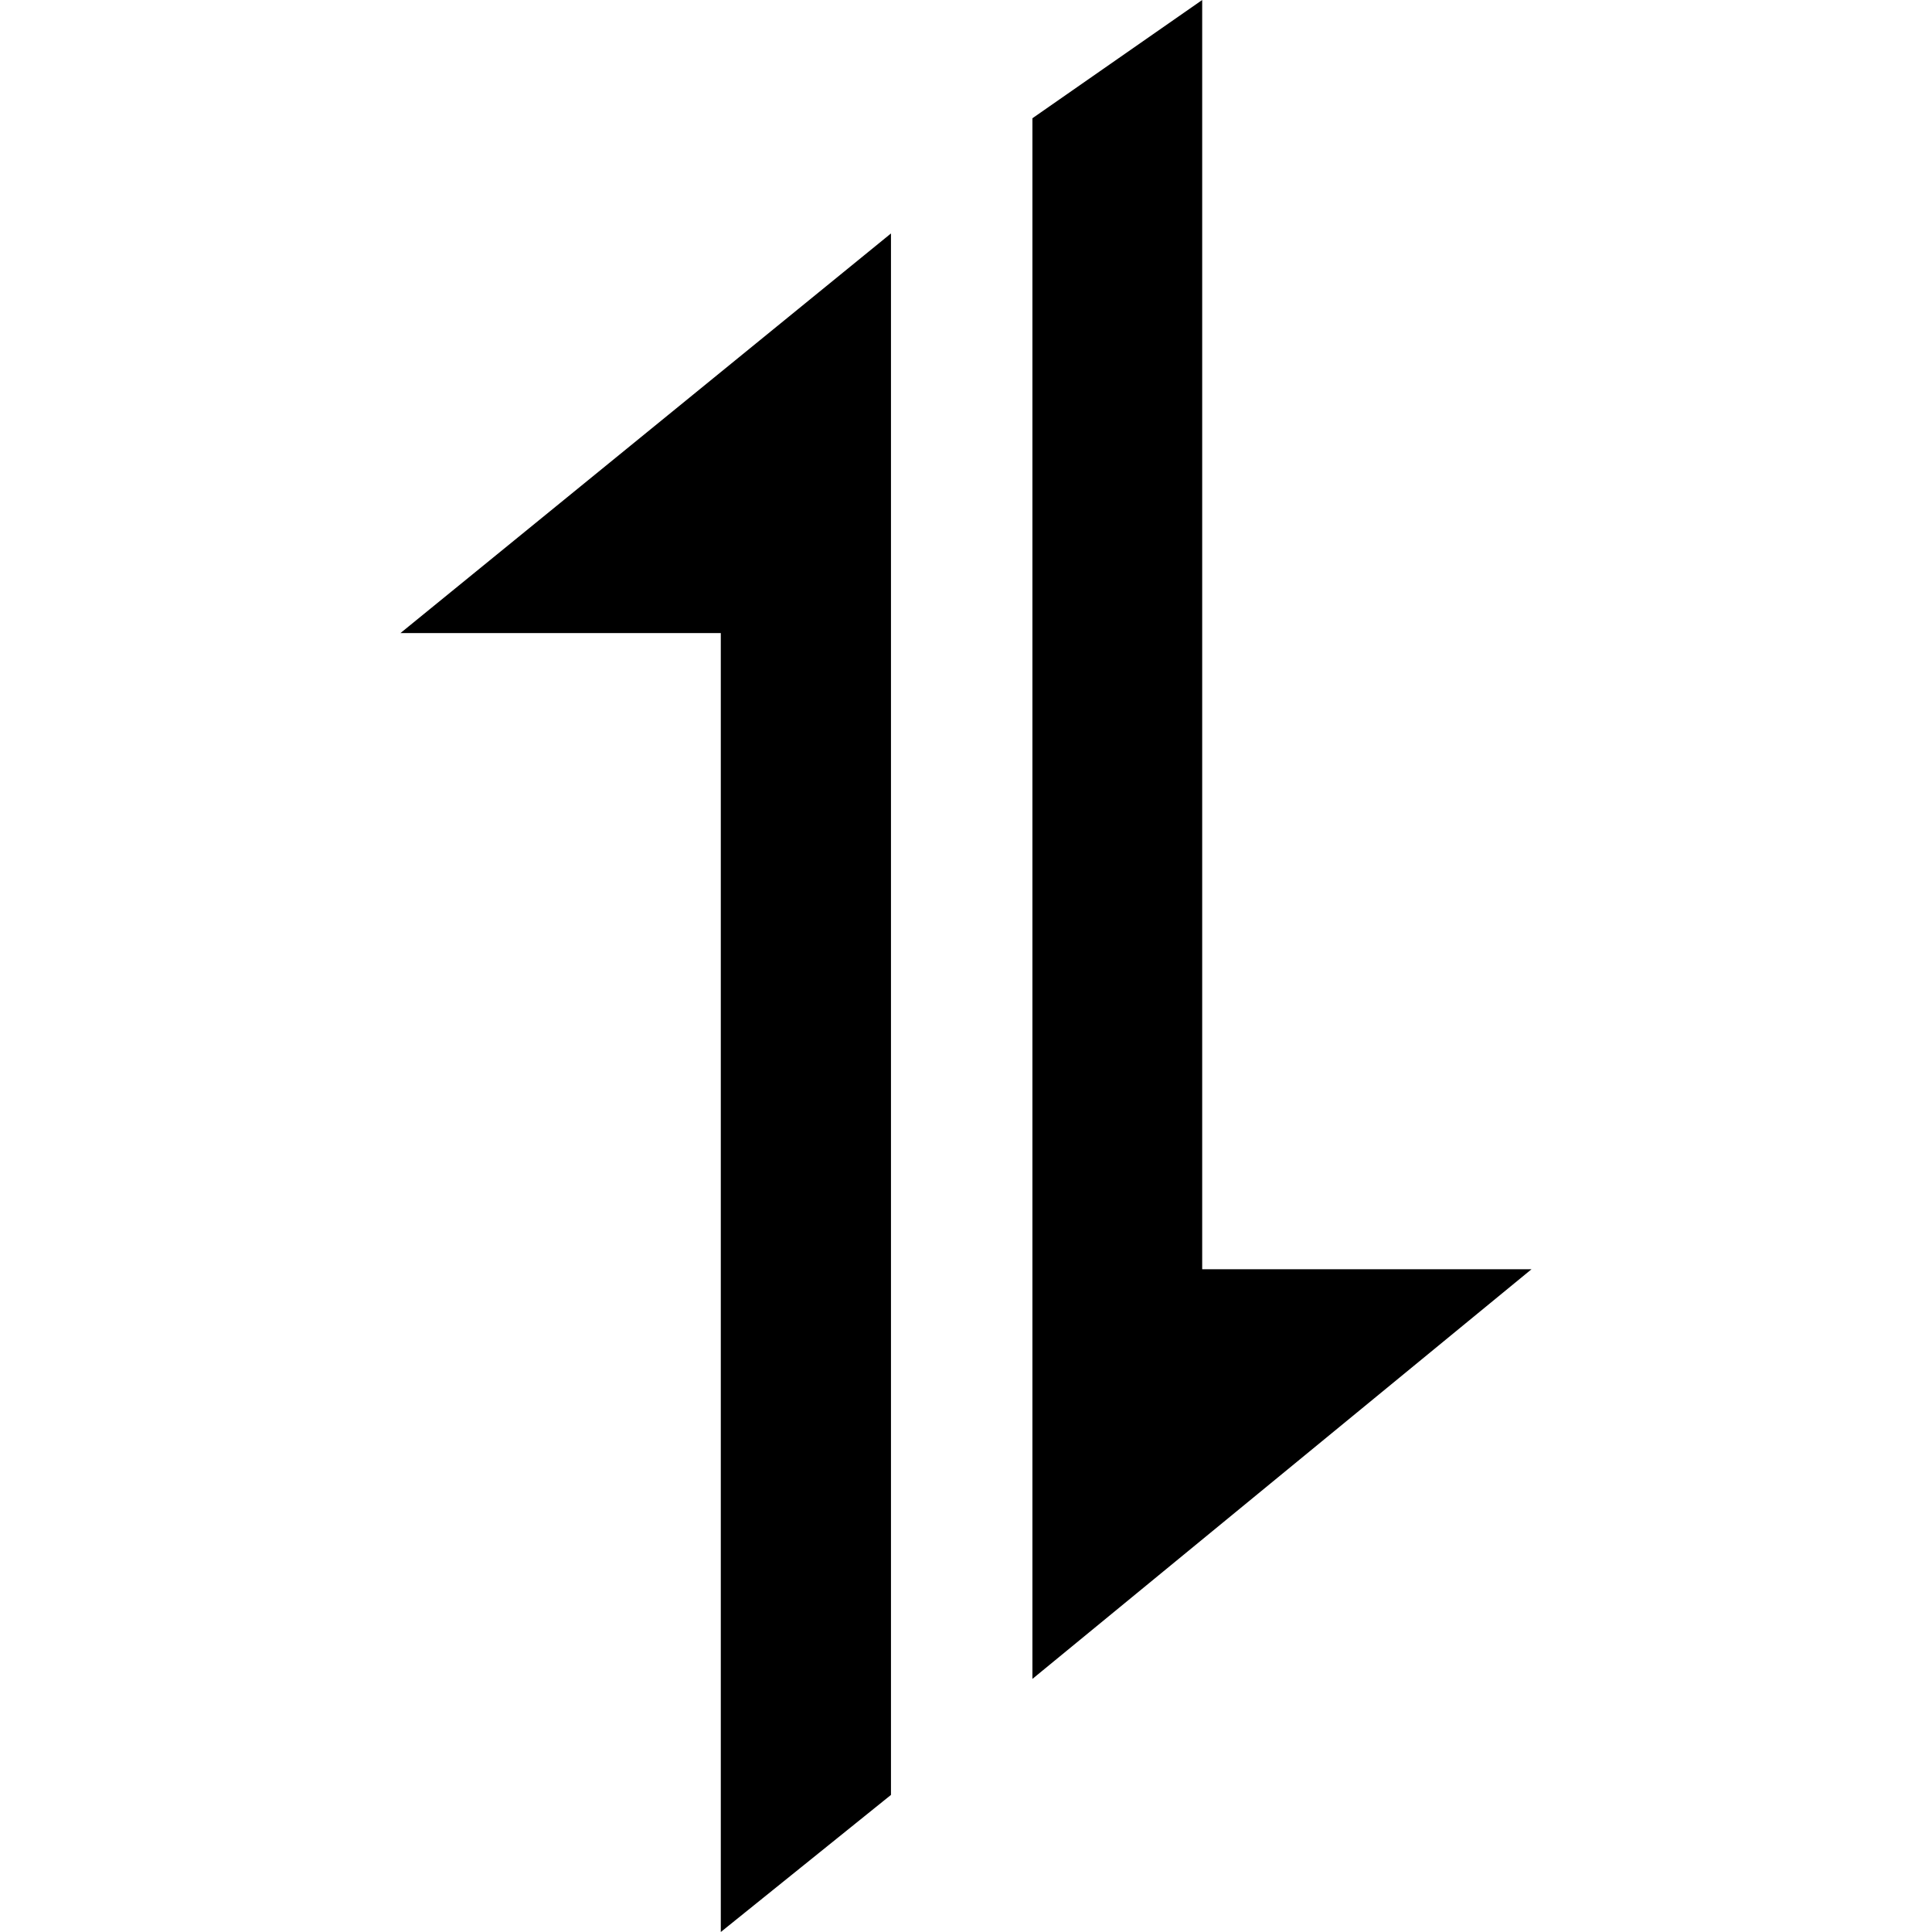
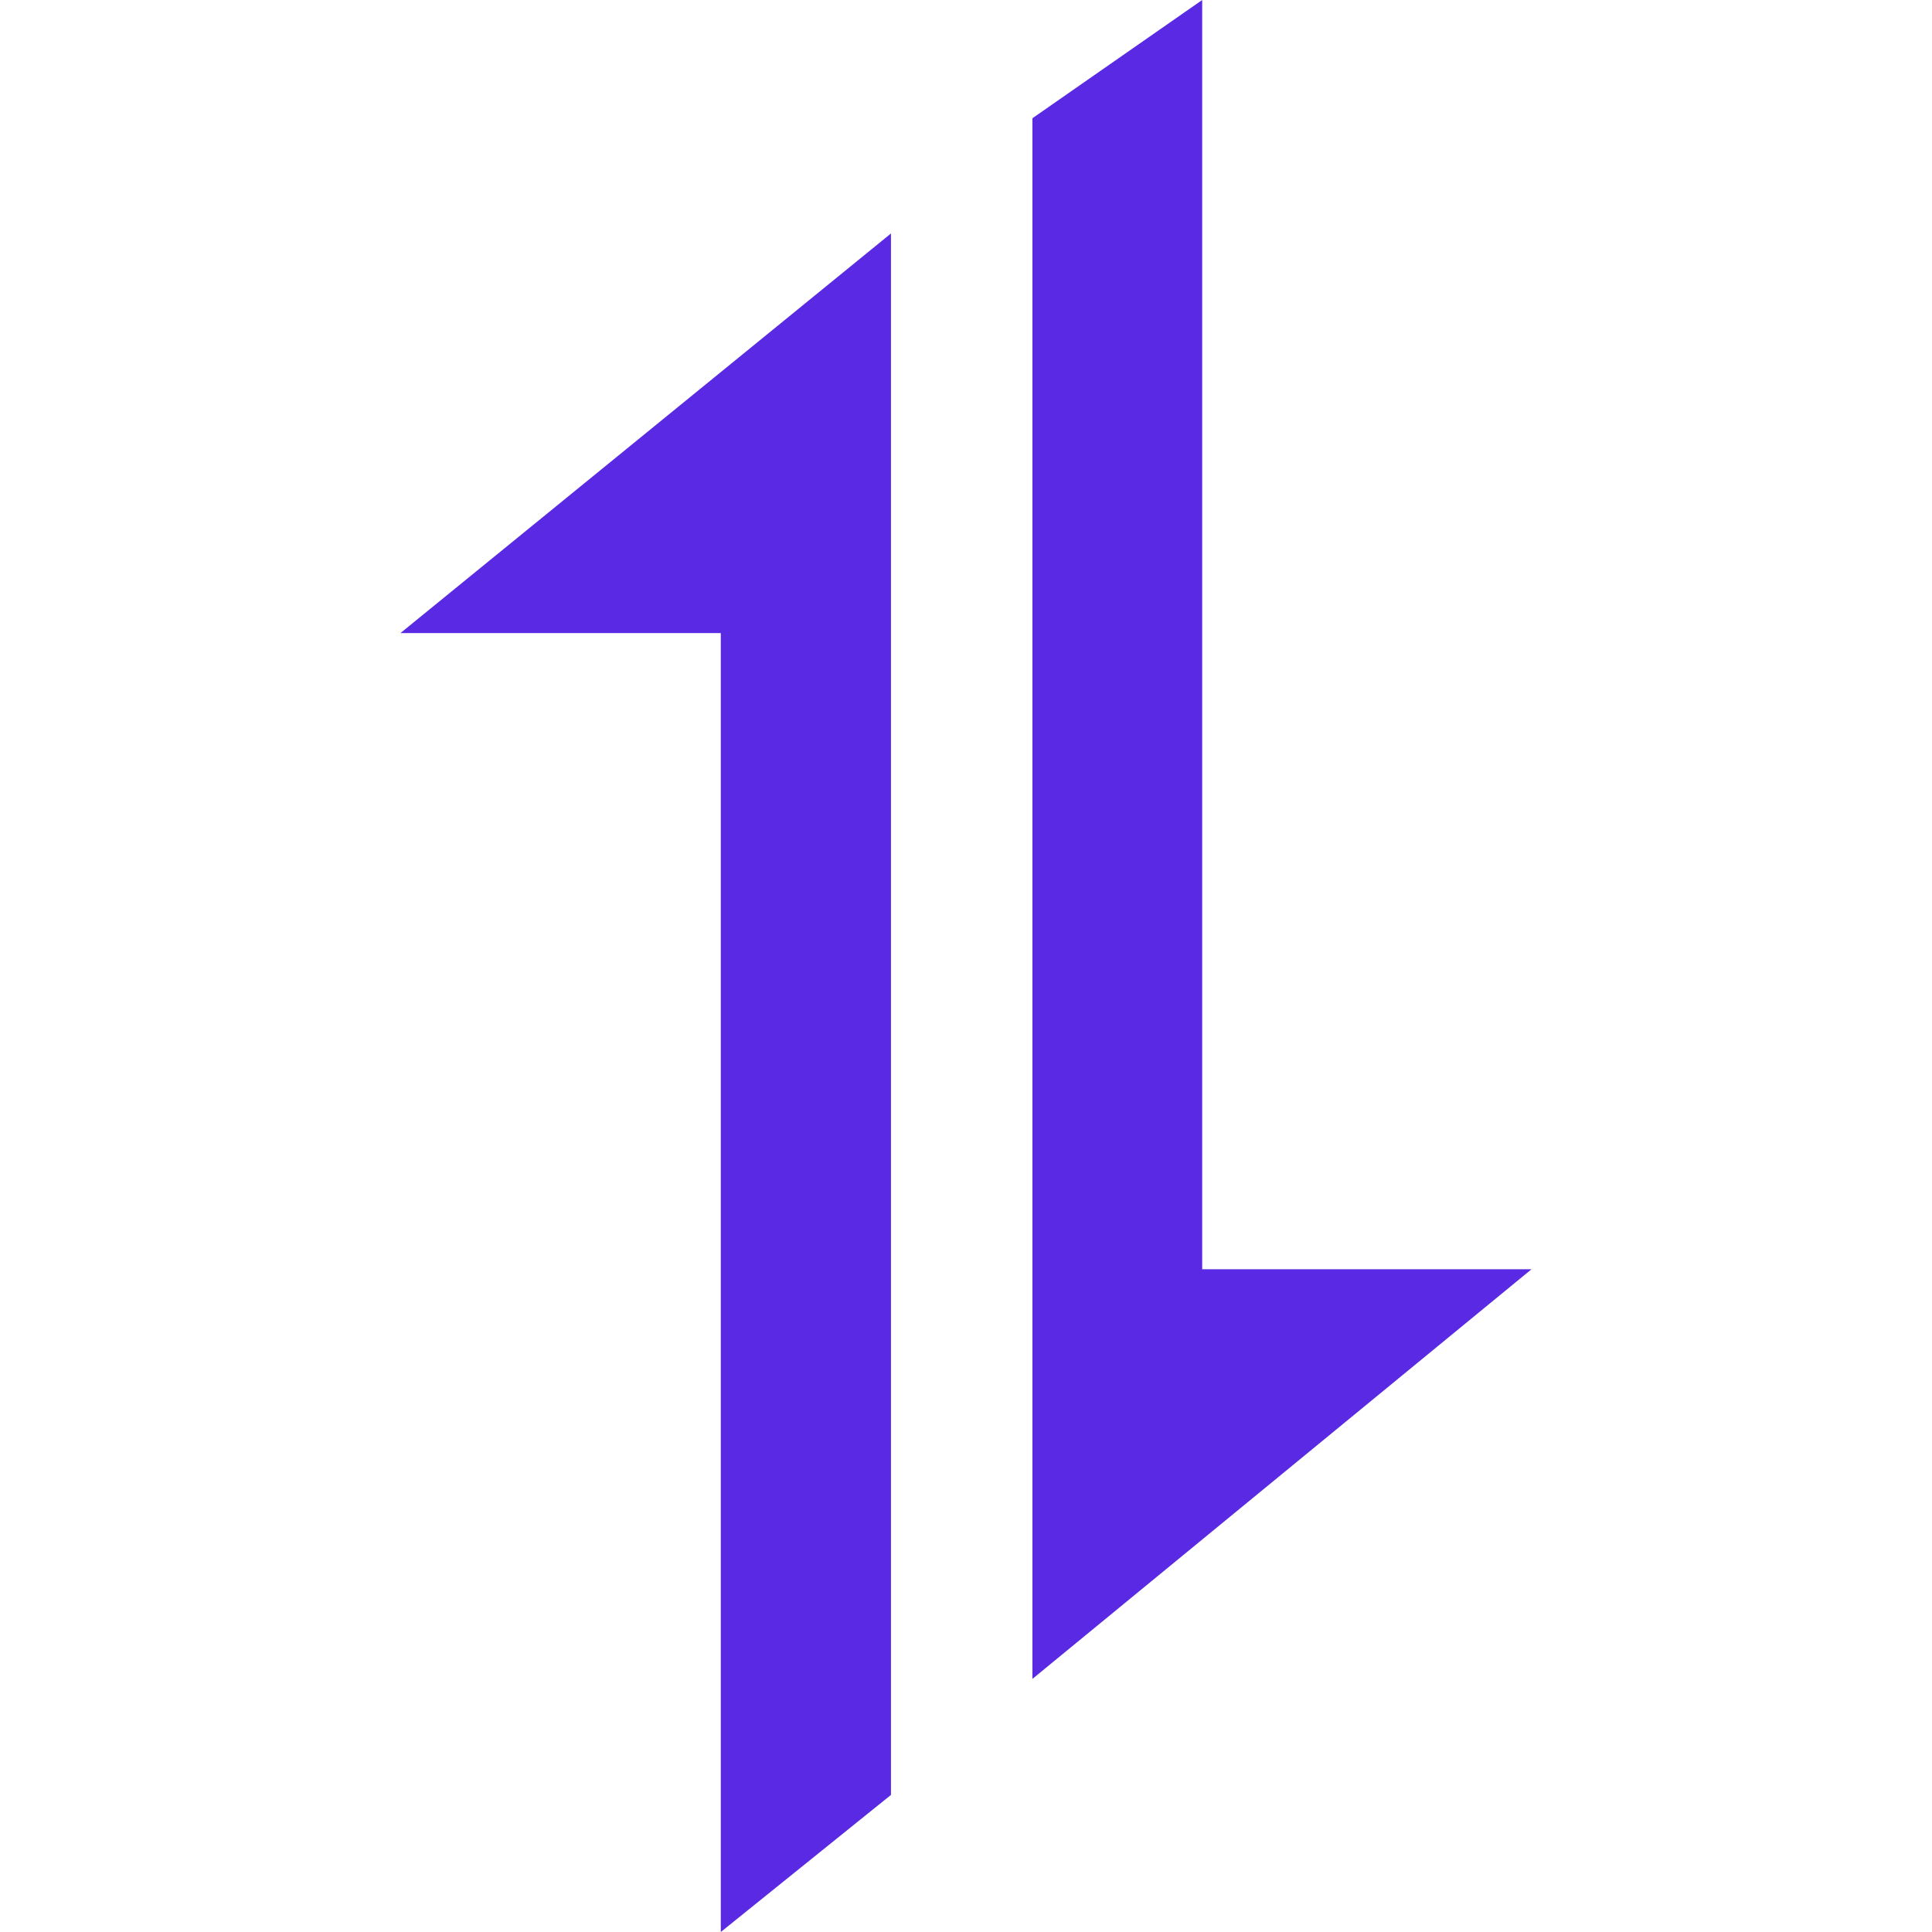
- <svg xmlns="http://www.w3.org/2000/svg" role="img" viewBox="0 0 24 24">
+ <svg xmlns="http://www.w3.org/2000/svg" fill="#5A29E4" role="img" viewBox="0 0 24 24">
  <path d="M11.068 2.9V22.297l-2.114 1.703V7.864H4.975l6.093-4.964zM14.934 0v15.767H19.025l-6.2 5.089V1.469L14.934 0z" />
</svg>
